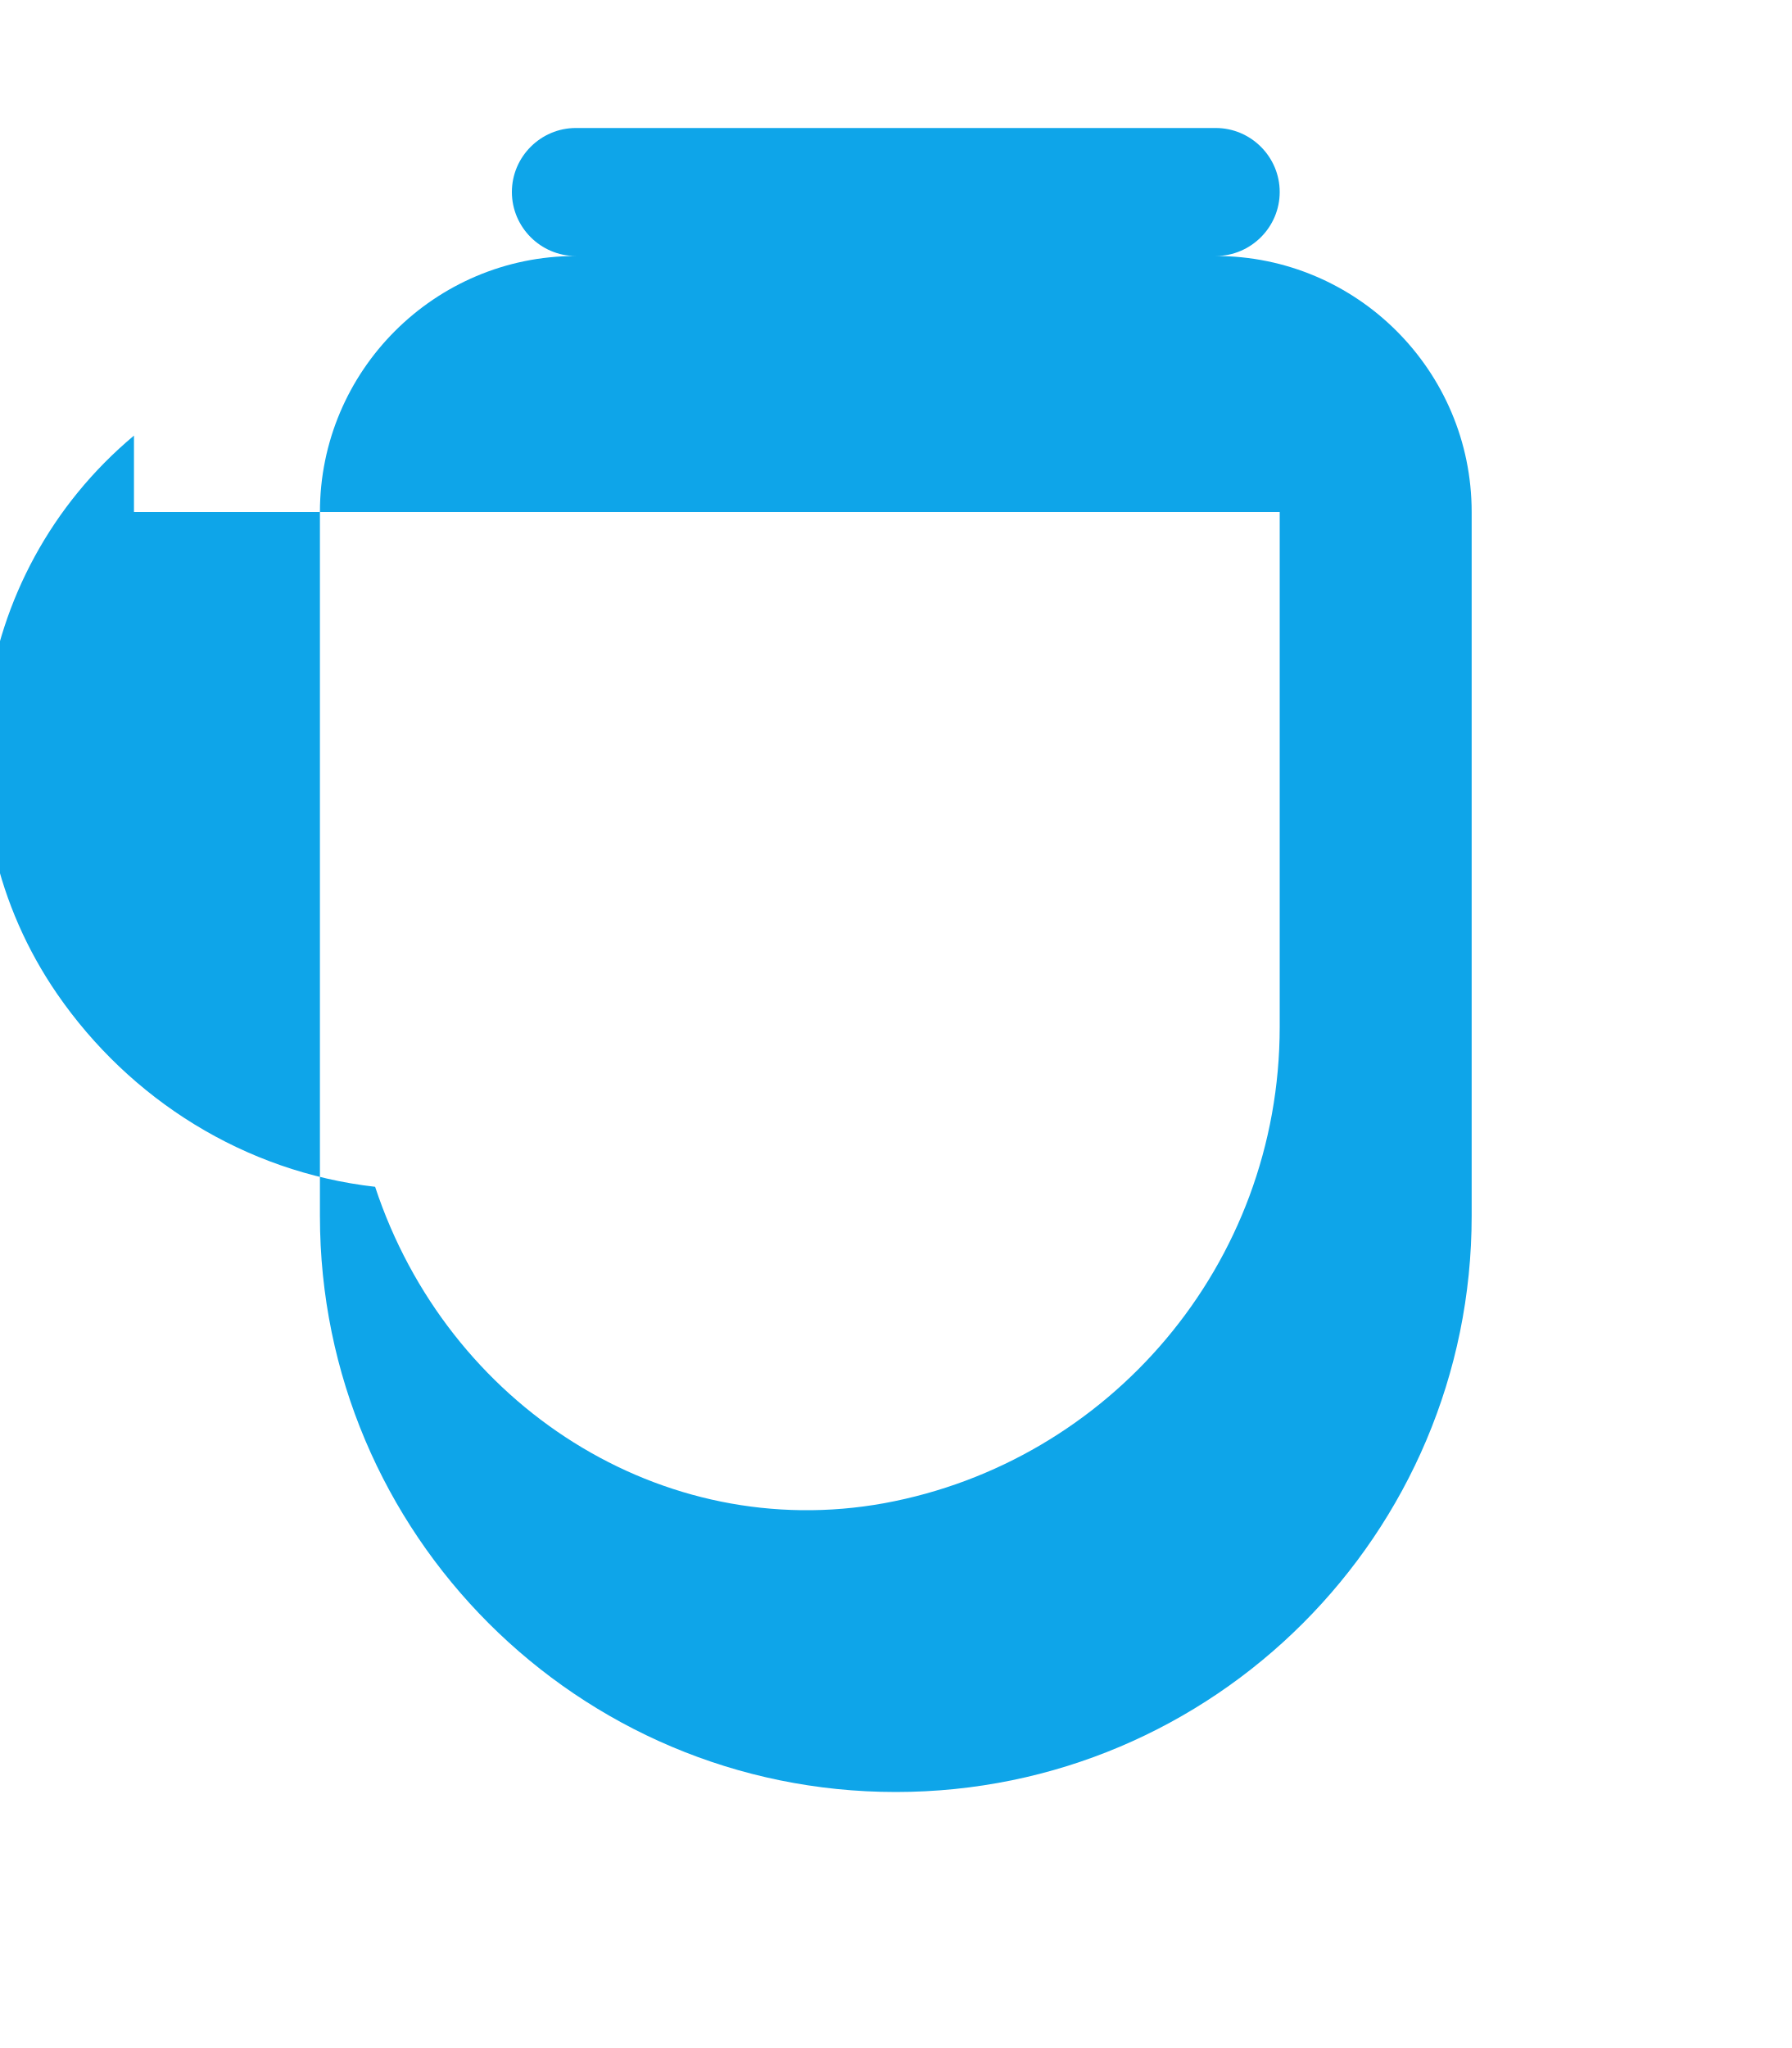
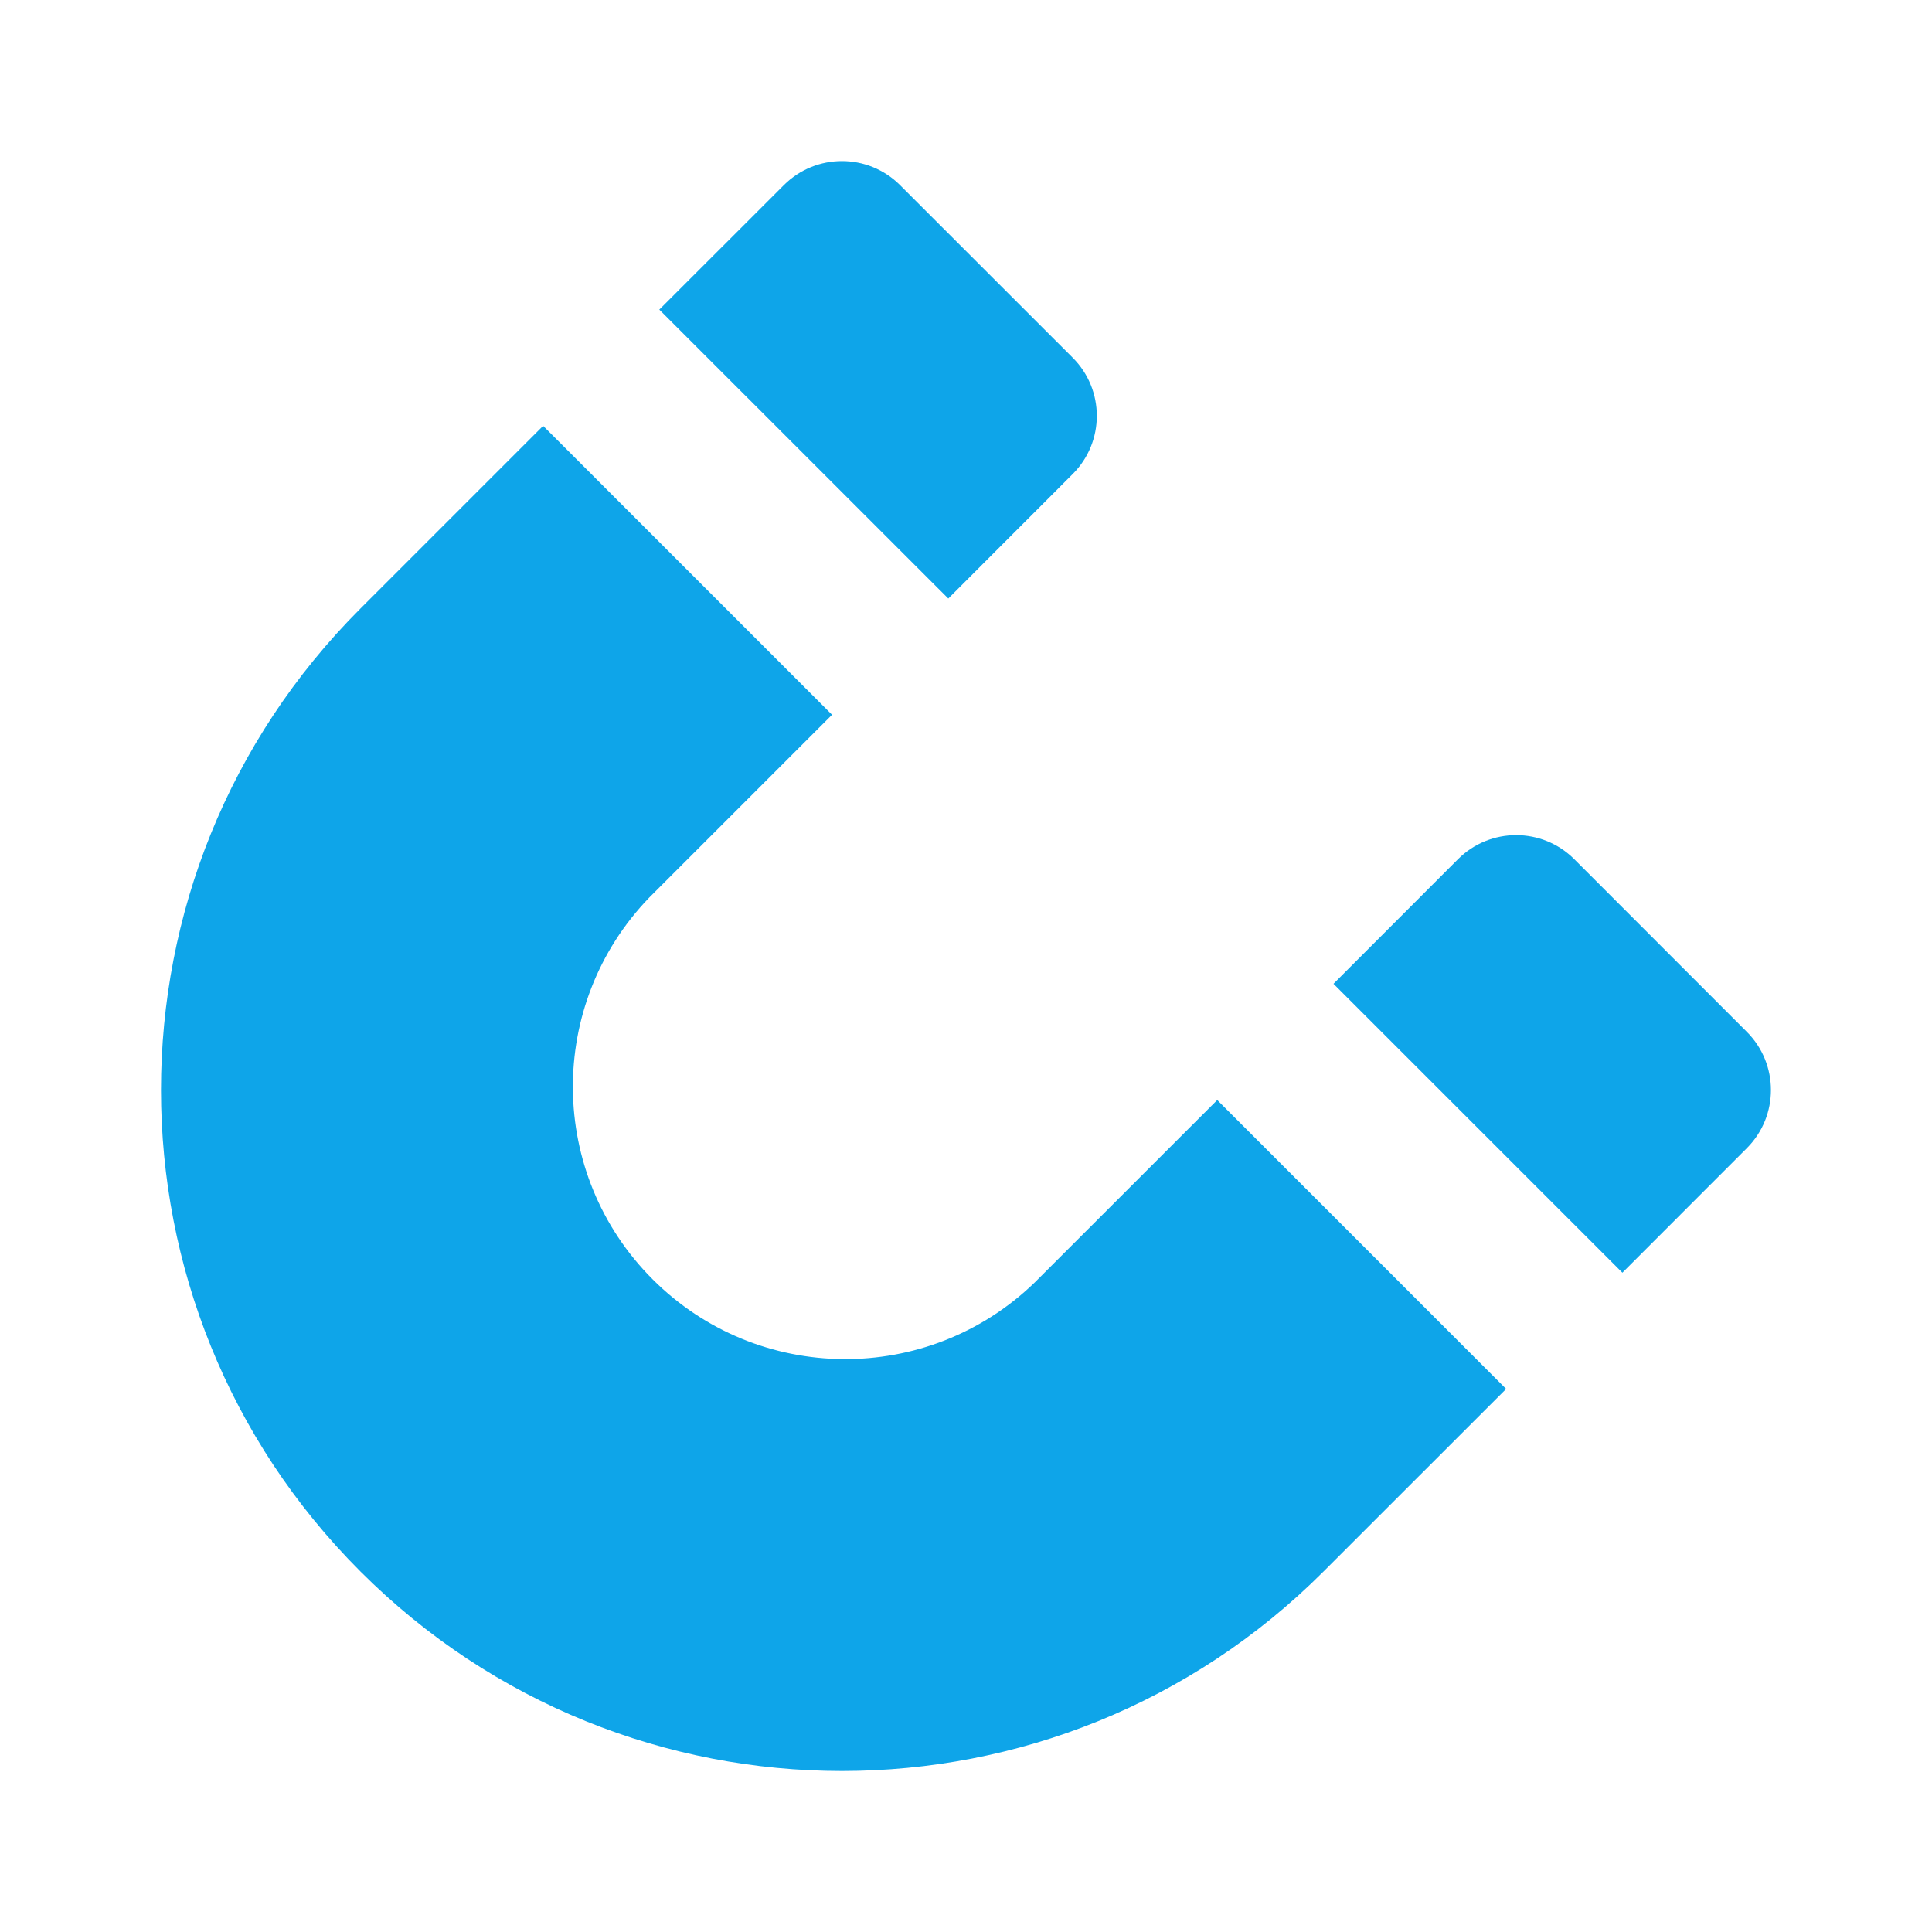
- <svg xmlns="http://www.w3.org/2000/svg" viewBox="0 0 448 512" fill="#0ea5e9">
-   <path d="M128 128h192v128.7c0 59.5-42.7 108.8-98.9 119.1c-55.5 10.1-109.2-24.3-127.3-79.1c-32.6-3.7-61.3-21.8-79.5-48.2c-30.5-44.3-22.4-104.8 19.2-139.6V128zM304 64H144c-8.8 0-16-7.2-16-16s7.2-16 16-16h160c8.8 0 16 7.2 16 16s-7.2 16-16 16zm-80 384c79.5 0 144-64.5 144-144V128c0-35.3-28.7-64-64-64H144c-35.3 0-64 28.7-64 64v176c0 79.5 64.5 144 144 144z" />
+ <svg xmlns="http://www.w3.org/2000/svg" fill="#0ea5e9" width="800px" height="800px" viewBox="0 0 24 24">
+   <path d="M21.7,12.818a1.022,1.022,0,0,1,0,1.445L20.154,15.81l-3.589-3.589,1.547-1.548a1.022,1.022,0,0,1,1.444,0ZM9.737,2.3,8.19,3.846l3.59,3.589,1.546-1.547a1.021,1.021,0,0,0,0-1.444L11.181,2.3A1.021,1.021,0,0,0,9.737,2.3ZM4.478,19.522a8.458,8.458,0,0,0,11.963,0l2.269-2.268-3.589-3.589-2.269,2.268a3.384,3.384,0,0,1-4.785-4.785l2.269-2.269L6.747,5.29,4.478,7.559A8.458,8.458,0,0,0,4.478,19.522Z" />
</svg>
